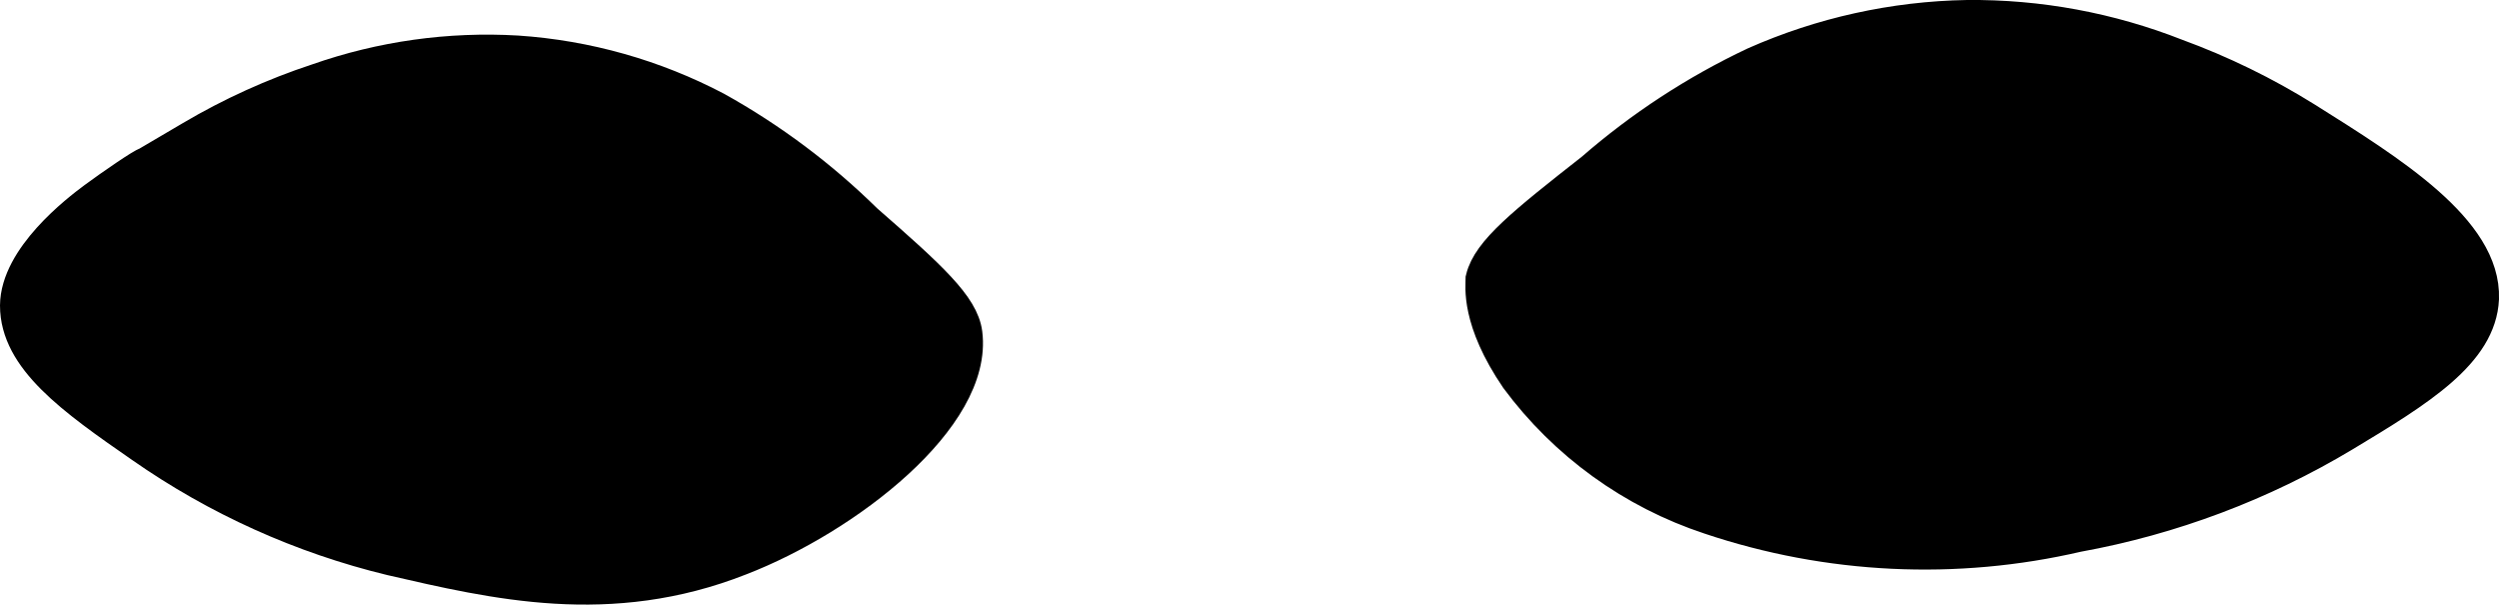
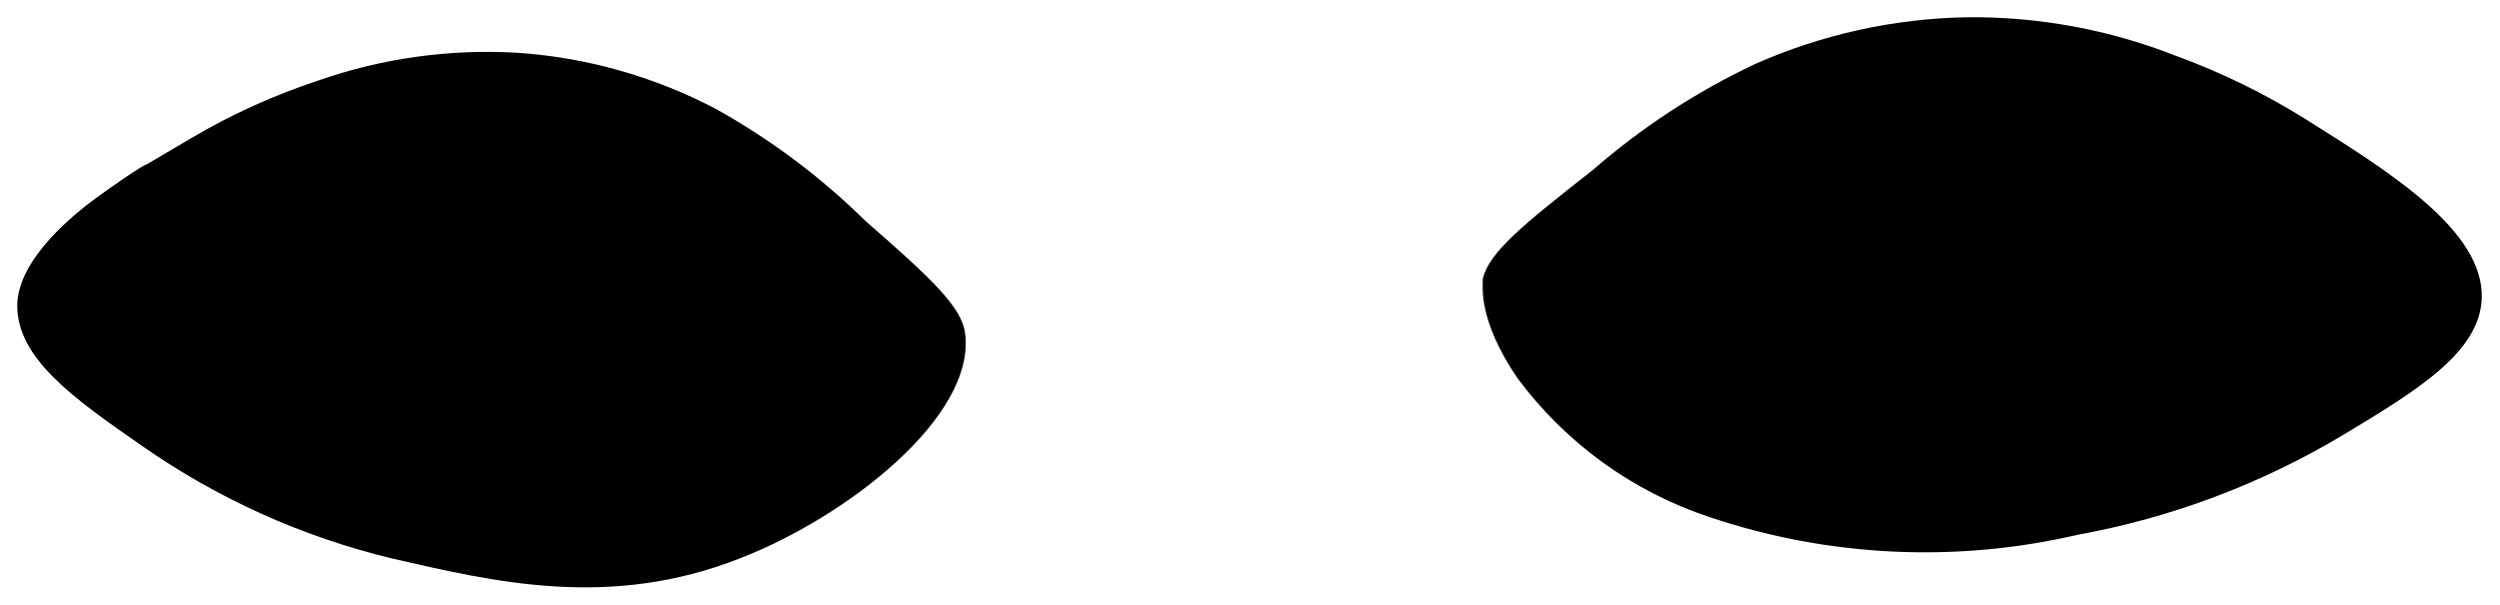
<svg xmlns="http://www.w3.org/2000/svg" viewBox="0 0 72.5 17.53">
-   <defs>
-     <style>.cls-1{stroke:#000;stroke-miterlimit:10;}</style>
-   </defs>
  <g id="Layer_2" data-name="Layer 2">
    <g id="Layer_1-2" data-name="Layer 1">
      <path class="cls-1" d="M28,9.67c-.1-.78-1-1.61-2.89-3.26a20.12,20.12,0,0,0-4.34-3.25A14.48,14.48,0,0,0,15,1.53a14.85,14.85,0,0,0-5.78.81A18.69,18.69,0,0,0,5.56,4l-1.31.77c-.08,0-1,.63-1.5,1S.51,7.48.5,8.86c0,1.53,1.61,2.68,3.62,4.07a21.41,21.41,0,0,0,7.23,3.26c3,.69,6.34,1.49,10.12,0C24.55,15,28.31,12.09,28,9.67Z" />
      <path class="cls-1" d="M66.88,3.45a20.2,20.2,0,0,0-3.75-1.83A16.12,16.12,0,0,0,57.07.5a15.89,15.89,0,0,0-6.16,1.36,20.47,20.47,0,0,0-4.7,3.07c-2,1.57-3,2.37-3.19,3.15,0,.22-.15,1.19,1,2.88A11.4,11.4,0,0,0,49.61,15a19.59,19.59,0,0,0,10.66.51A23,23,0,0,0,68,12.6c2.18-1.31,3.93-2.39,4-3.94C72.07,6.69,69.35,5,66.88,3.45Z" />
    </g>
  </g>
</svg>
